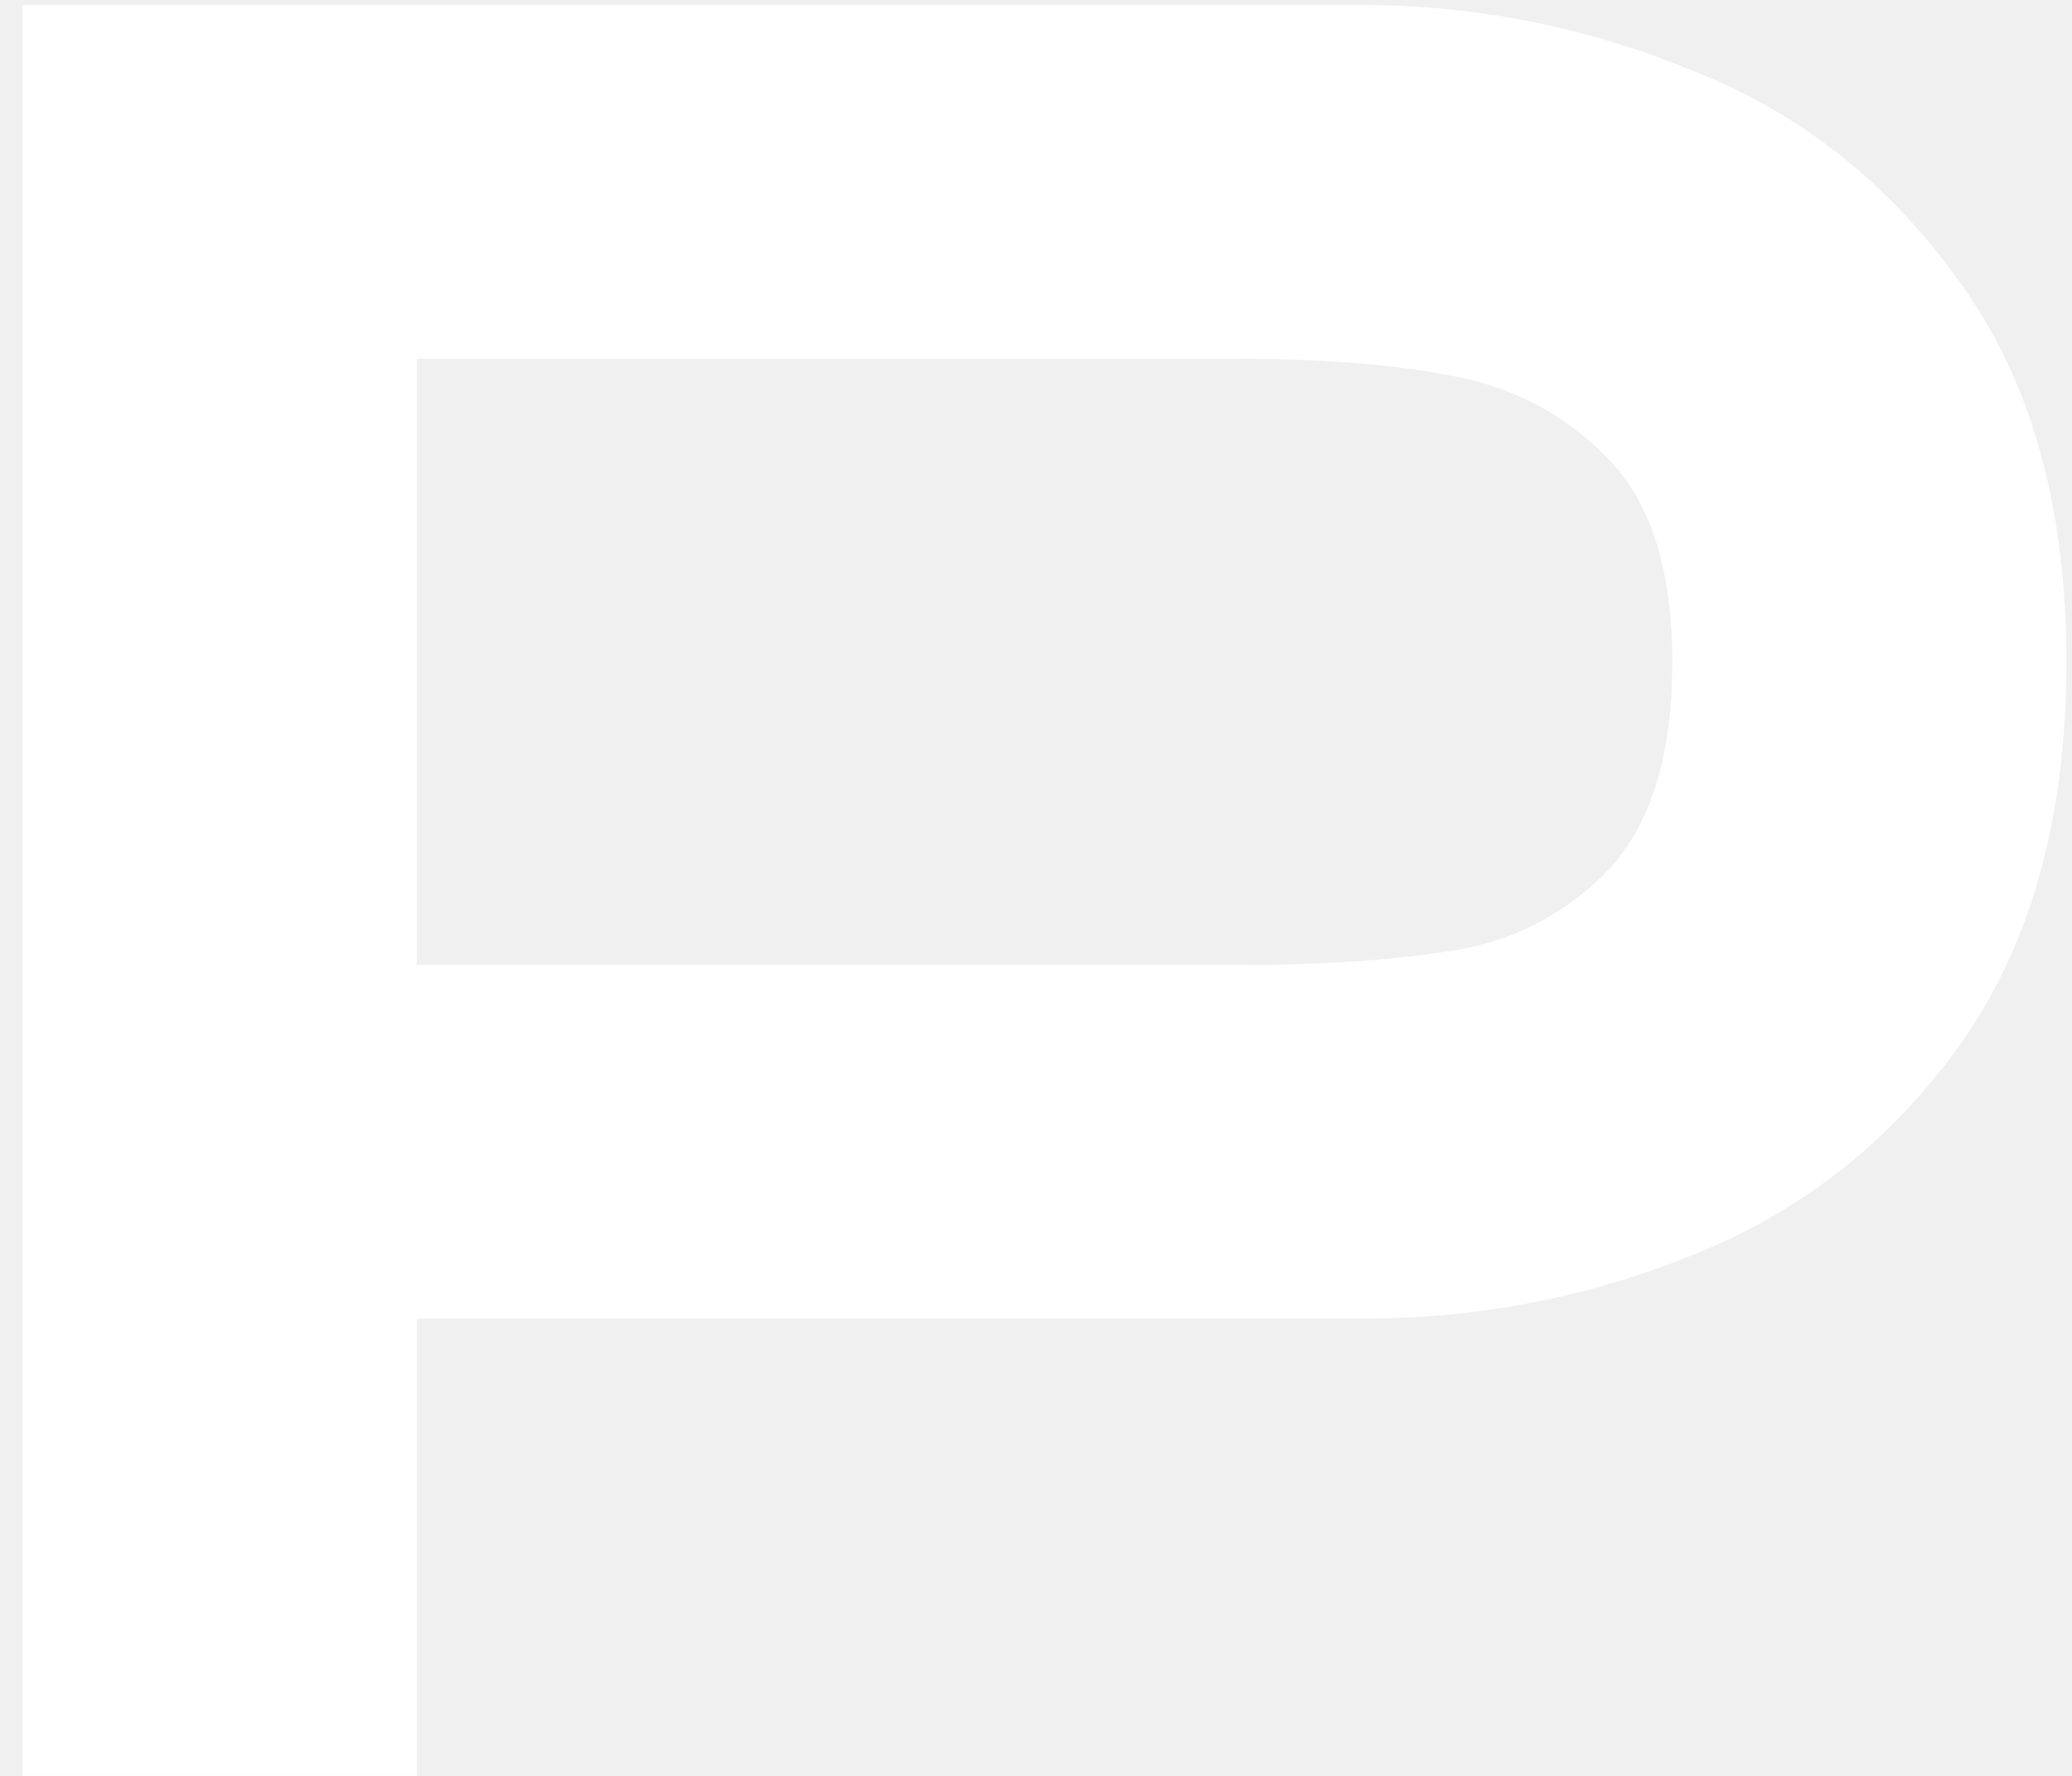
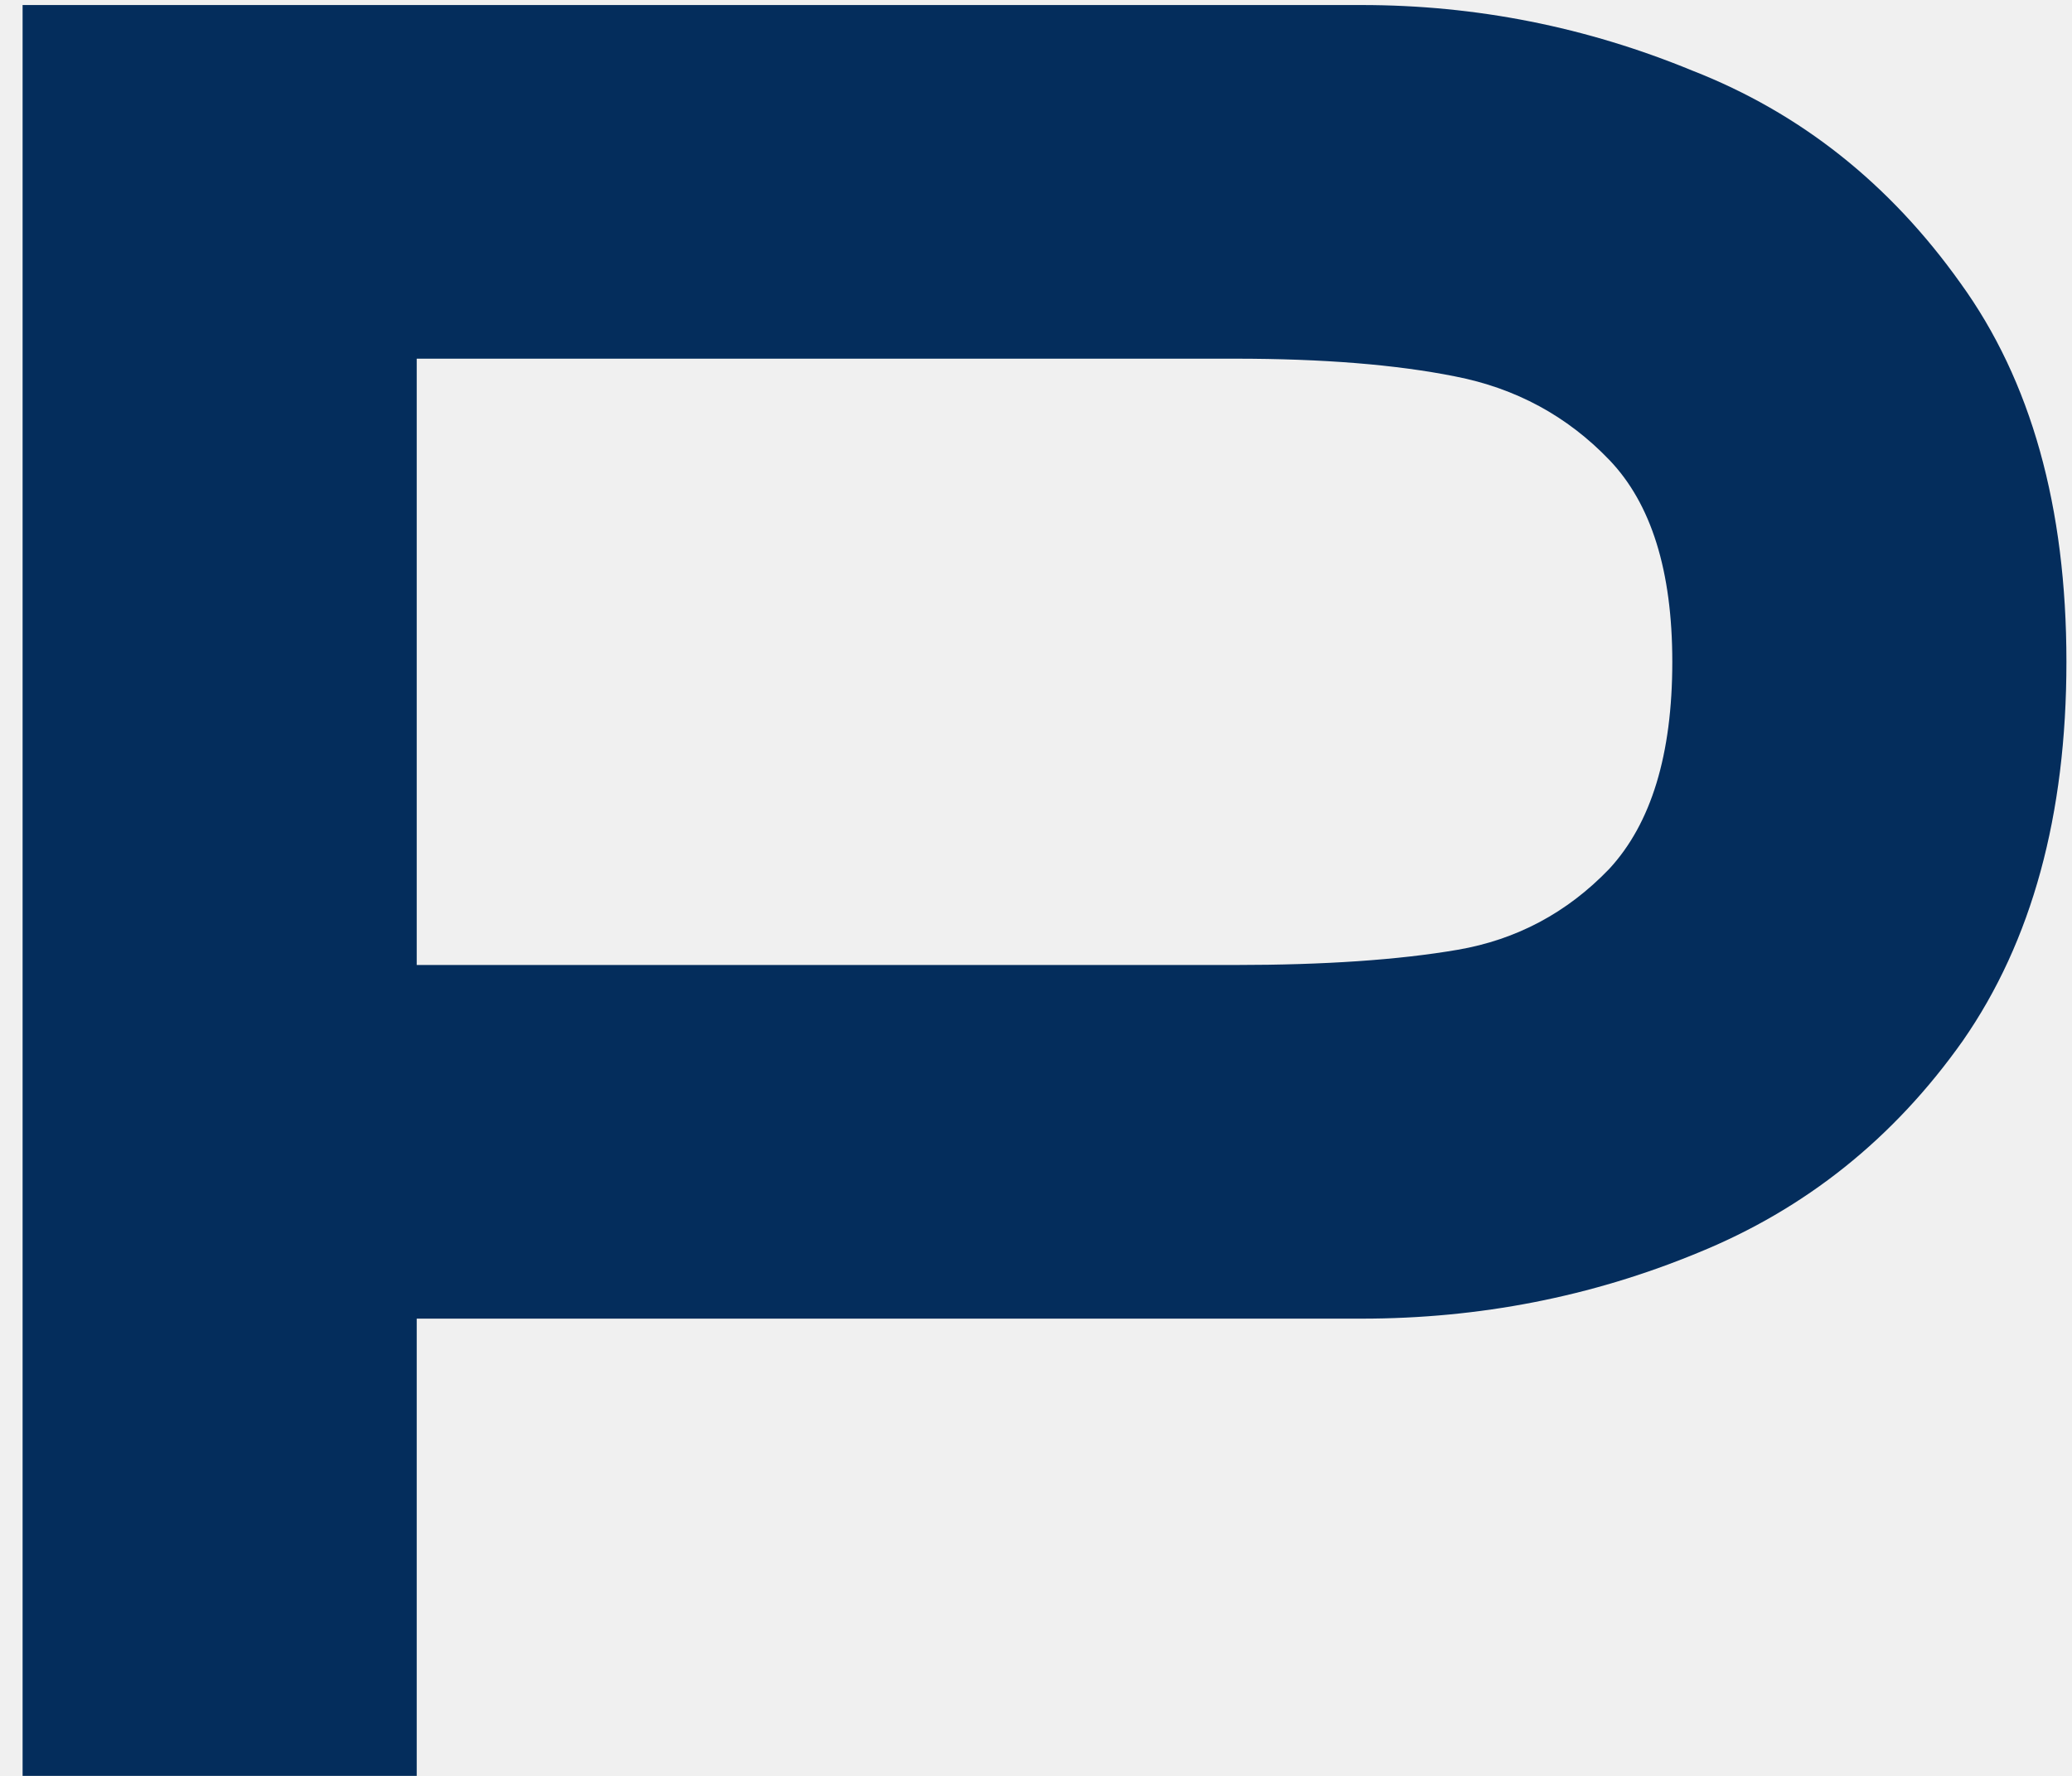
<svg xmlns="http://www.w3.org/2000/svg" width="42" height="36" viewBox="0 0 42 36" fill="none">
-   <path d="M27.599 0.102C29.921 0.102 32.157 0.546 34.308 1.433C36.493 2.287 38.302 3.721 39.736 5.735C41.17 7.715 41.887 10.275 41.887 13.416C41.887 16.523 41.187 19.084 39.787 21.098C38.388 23.078 36.595 24.512 34.41 25.399C32.26 26.287 29.989 26.731 27.599 26.731H8.447V36H0.458V0.102H27.599ZM25.039 19.562C26.848 19.562 28.351 19.459 29.545 19.254C30.74 19.049 31.765 18.503 32.618 17.616C33.471 16.694 33.898 15.294 33.898 13.416C33.898 11.573 33.471 10.207 32.618 9.32C31.765 8.432 30.723 7.869 29.494 7.63C28.299 7.391 26.814 7.271 25.039 7.271H8.447V19.562H25.039Z" fill="white" />
+   <path d="M27.599 0.102C29.921 0.102 32.157 0.546 34.308 1.433C36.493 2.287 38.302 3.721 39.736 5.735C41.17 7.715 41.887 10.275 41.887 13.416C41.887 16.523 41.187 19.084 39.787 21.098C38.388 23.078 36.595 24.512 34.41 25.399C32.26 26.287 29.989 26.731 27.599 26.731H8.447V36H0.458V0.102H27.599ZM25.039 19.562C26.848 19.562 28.351 19.459 29.545 19.254C30.74 19.049 31.765 18.503 32.618 17.616C33.471 16.694 33.898 15.294 33.898 13.416C33.898 11.573 33.471 10.207 32.618 9.32C31.765 8.432 30.723 7.869 29.494 7.63C28.299 7.391 26.814 7.271 25.039 7.271H8.447V19.562H25.039Z" fill="#042d5c" />
</svg>
